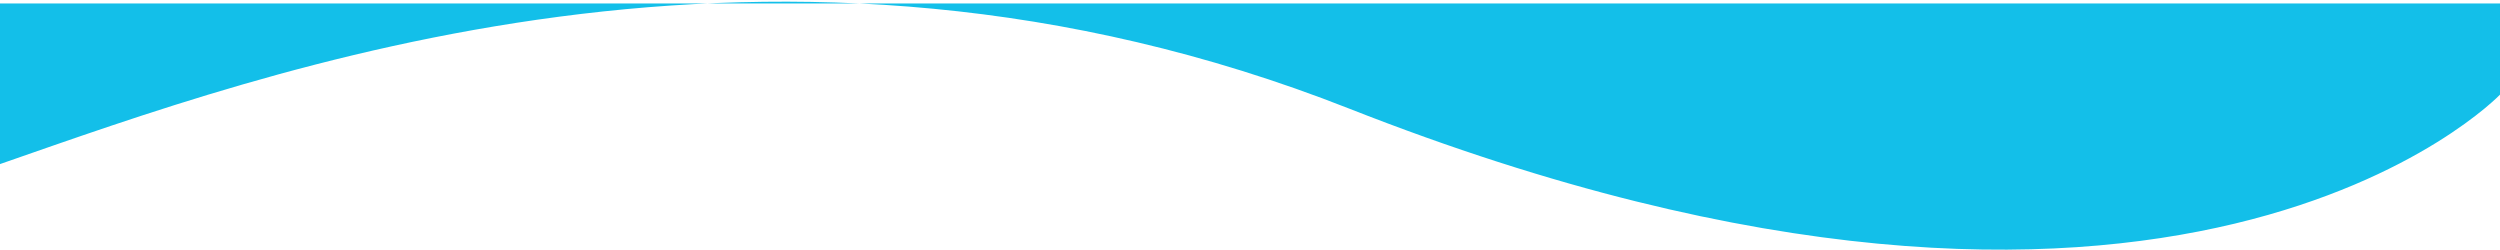
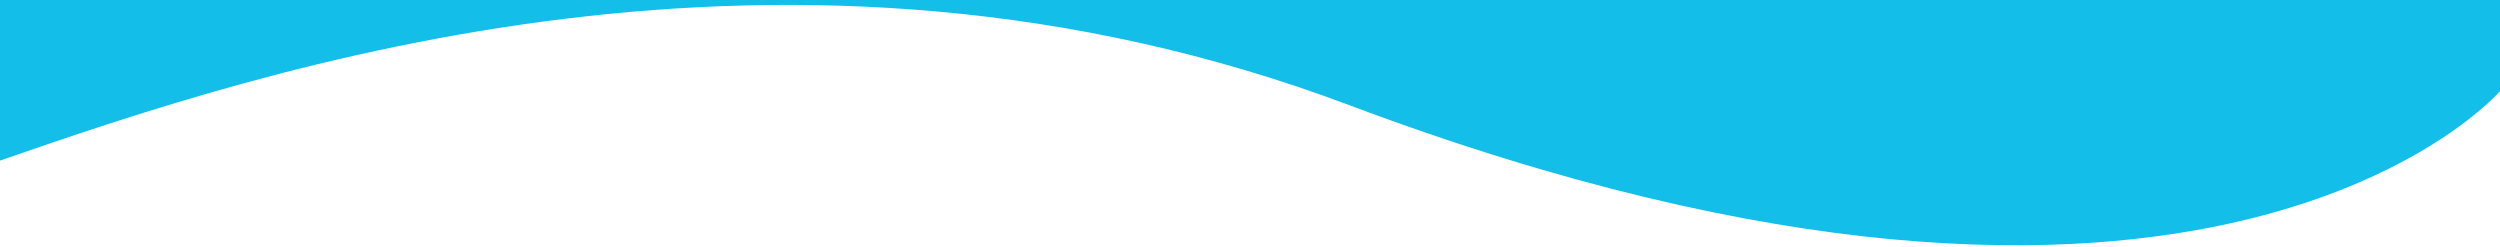
- <svg xmlns="http://www.w3.org/2000/svg" width="1440" height="144" viewBox="0 0 1440 144" fill="none">
-   <path fill-rule="evenodd" clip-rule="evenodd" d="M1440 54.508C1440 54.508 1253.5 250 777 62.506C446.056 -67.715 154 41.006 0 94.512C-226.063 235.046 0 2.014 0 2.014L1440 2.014V54.508Z" fill="#13BFE9" />
+ <svg xmlns="http://www.w3.org/2000/svg" width="1440" height="142" viewBox="0 0 1440 142" fill="none">
+   <path fill-rule="evenodd" clip-rule="evenodd" d="M1440 52.506C1440 52.506 1273 246.799 777 60.504C453.5 -61.001 154 39.004 0 92.51C-226.063 233.044 0 0.012 0 0.012L1440 0.012V52.506Z" fill="#13BFE9" />
</svg>
